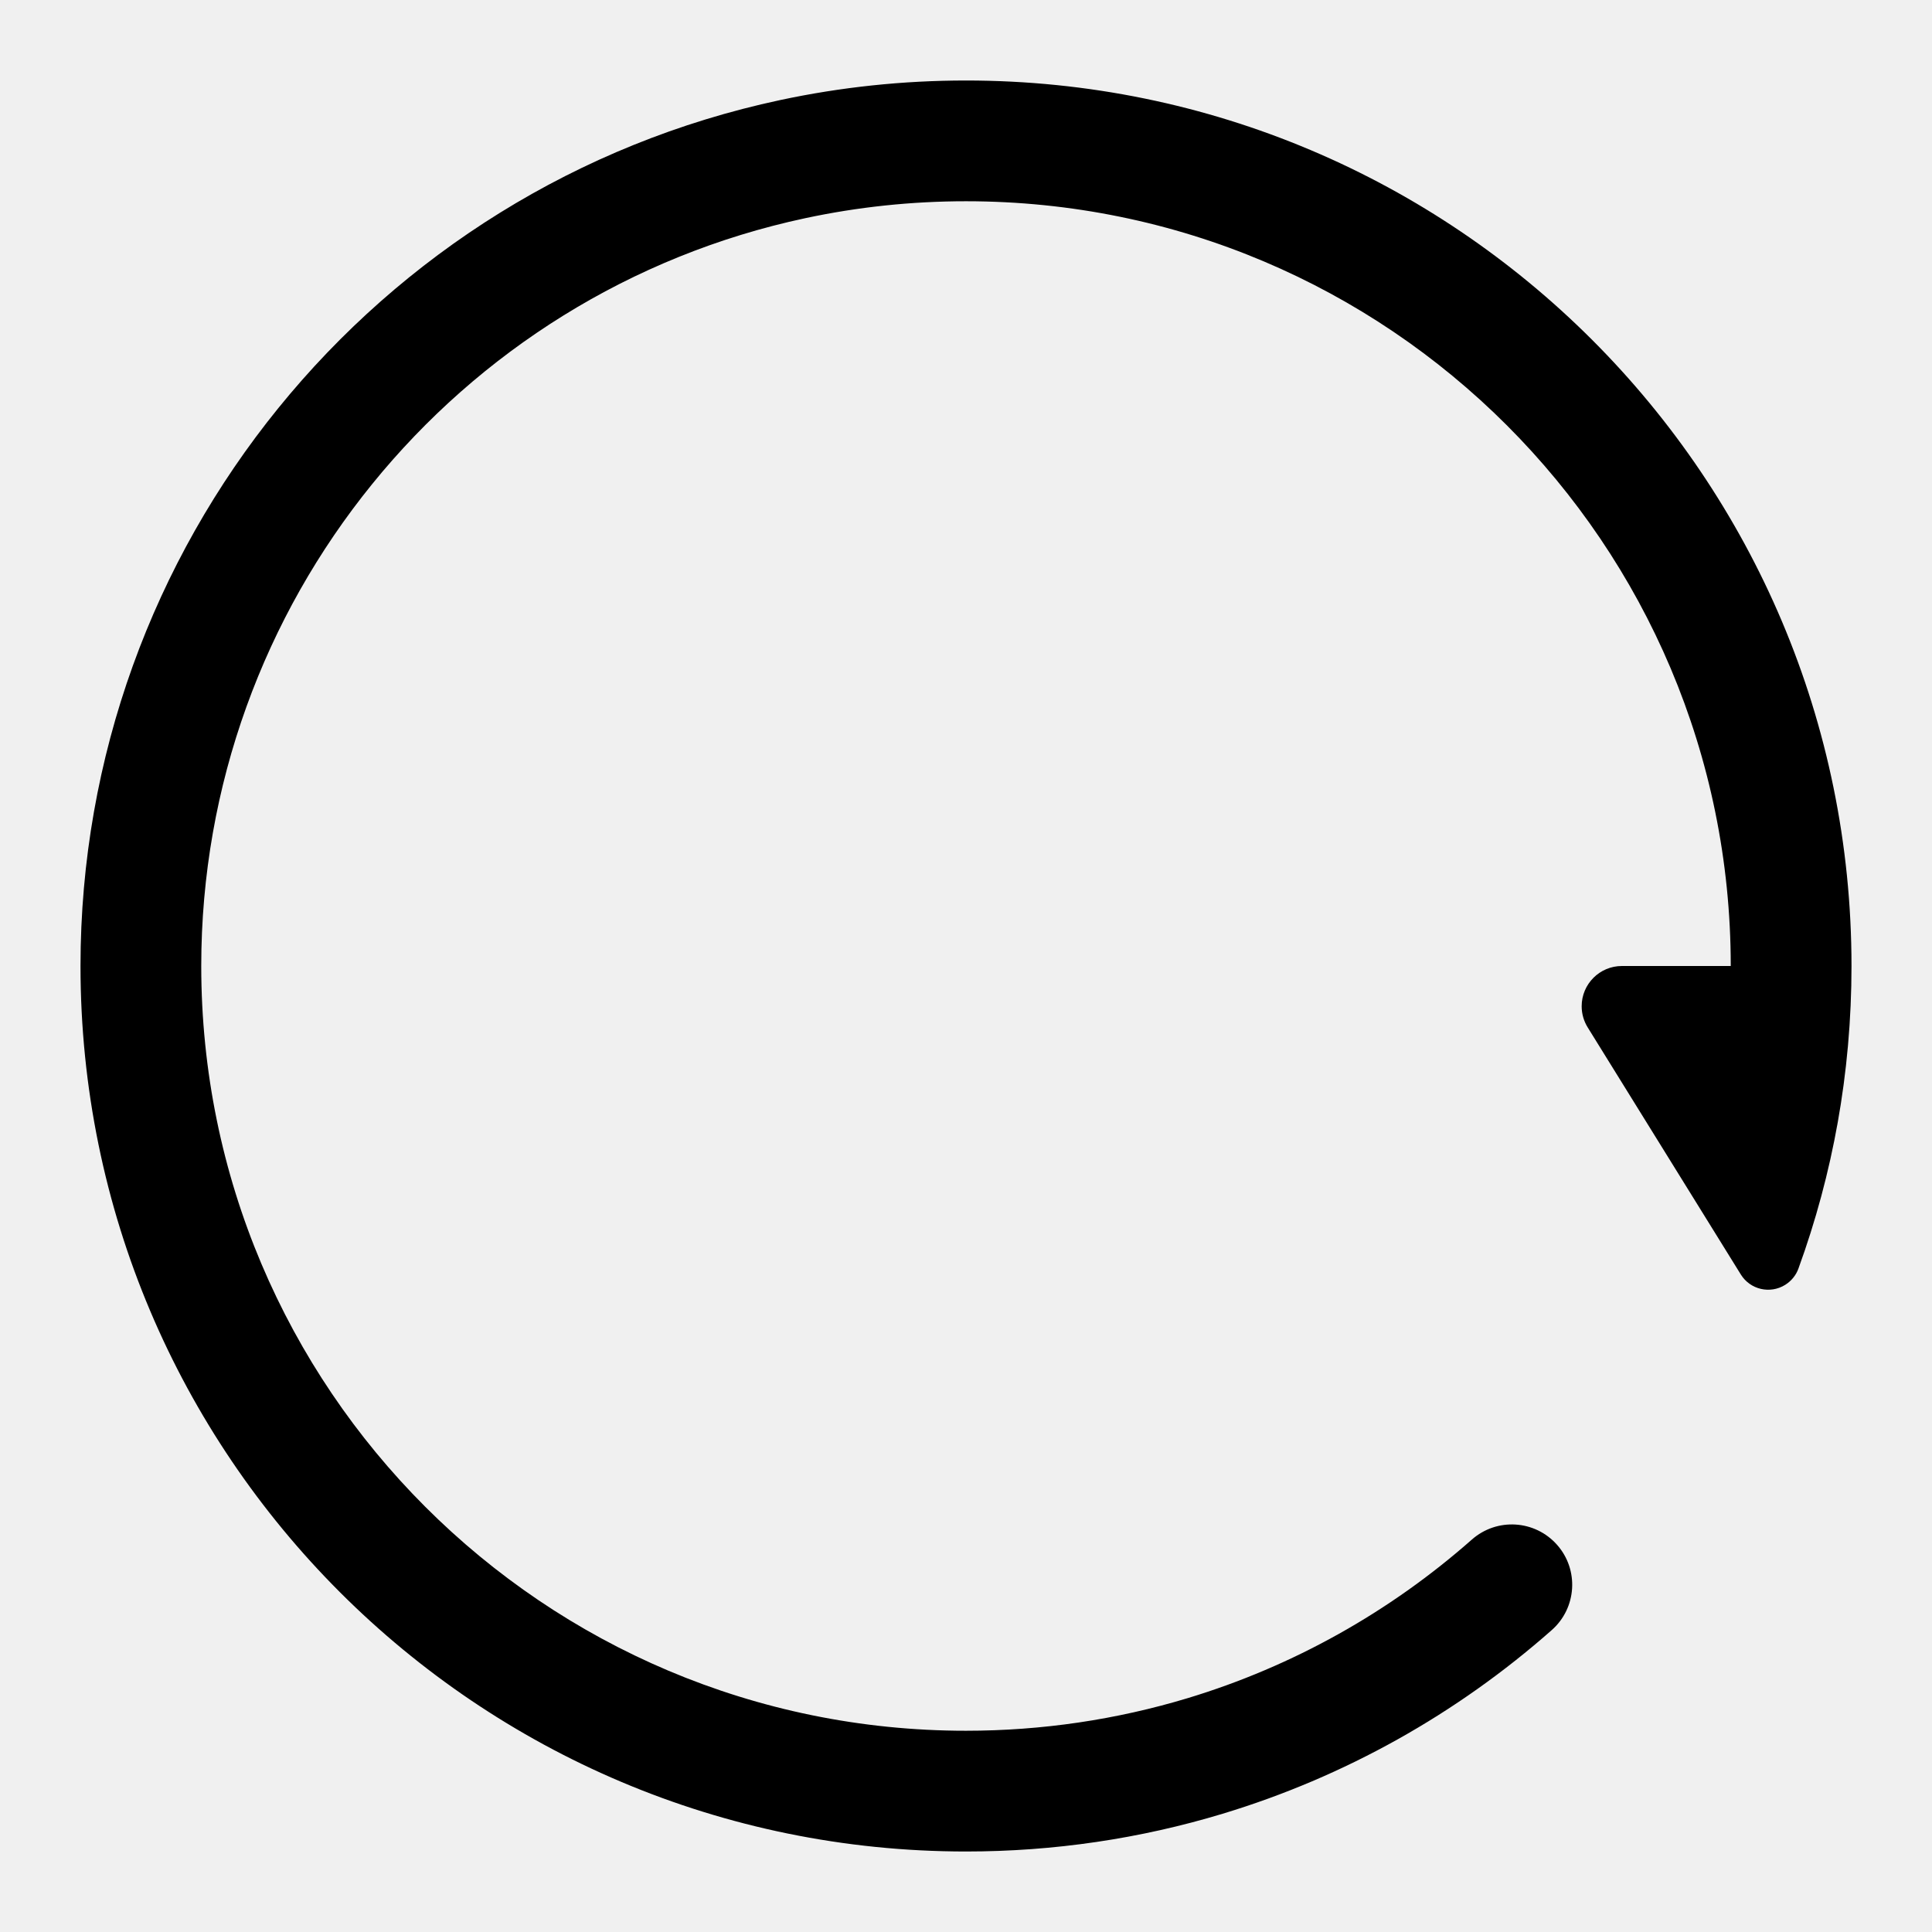
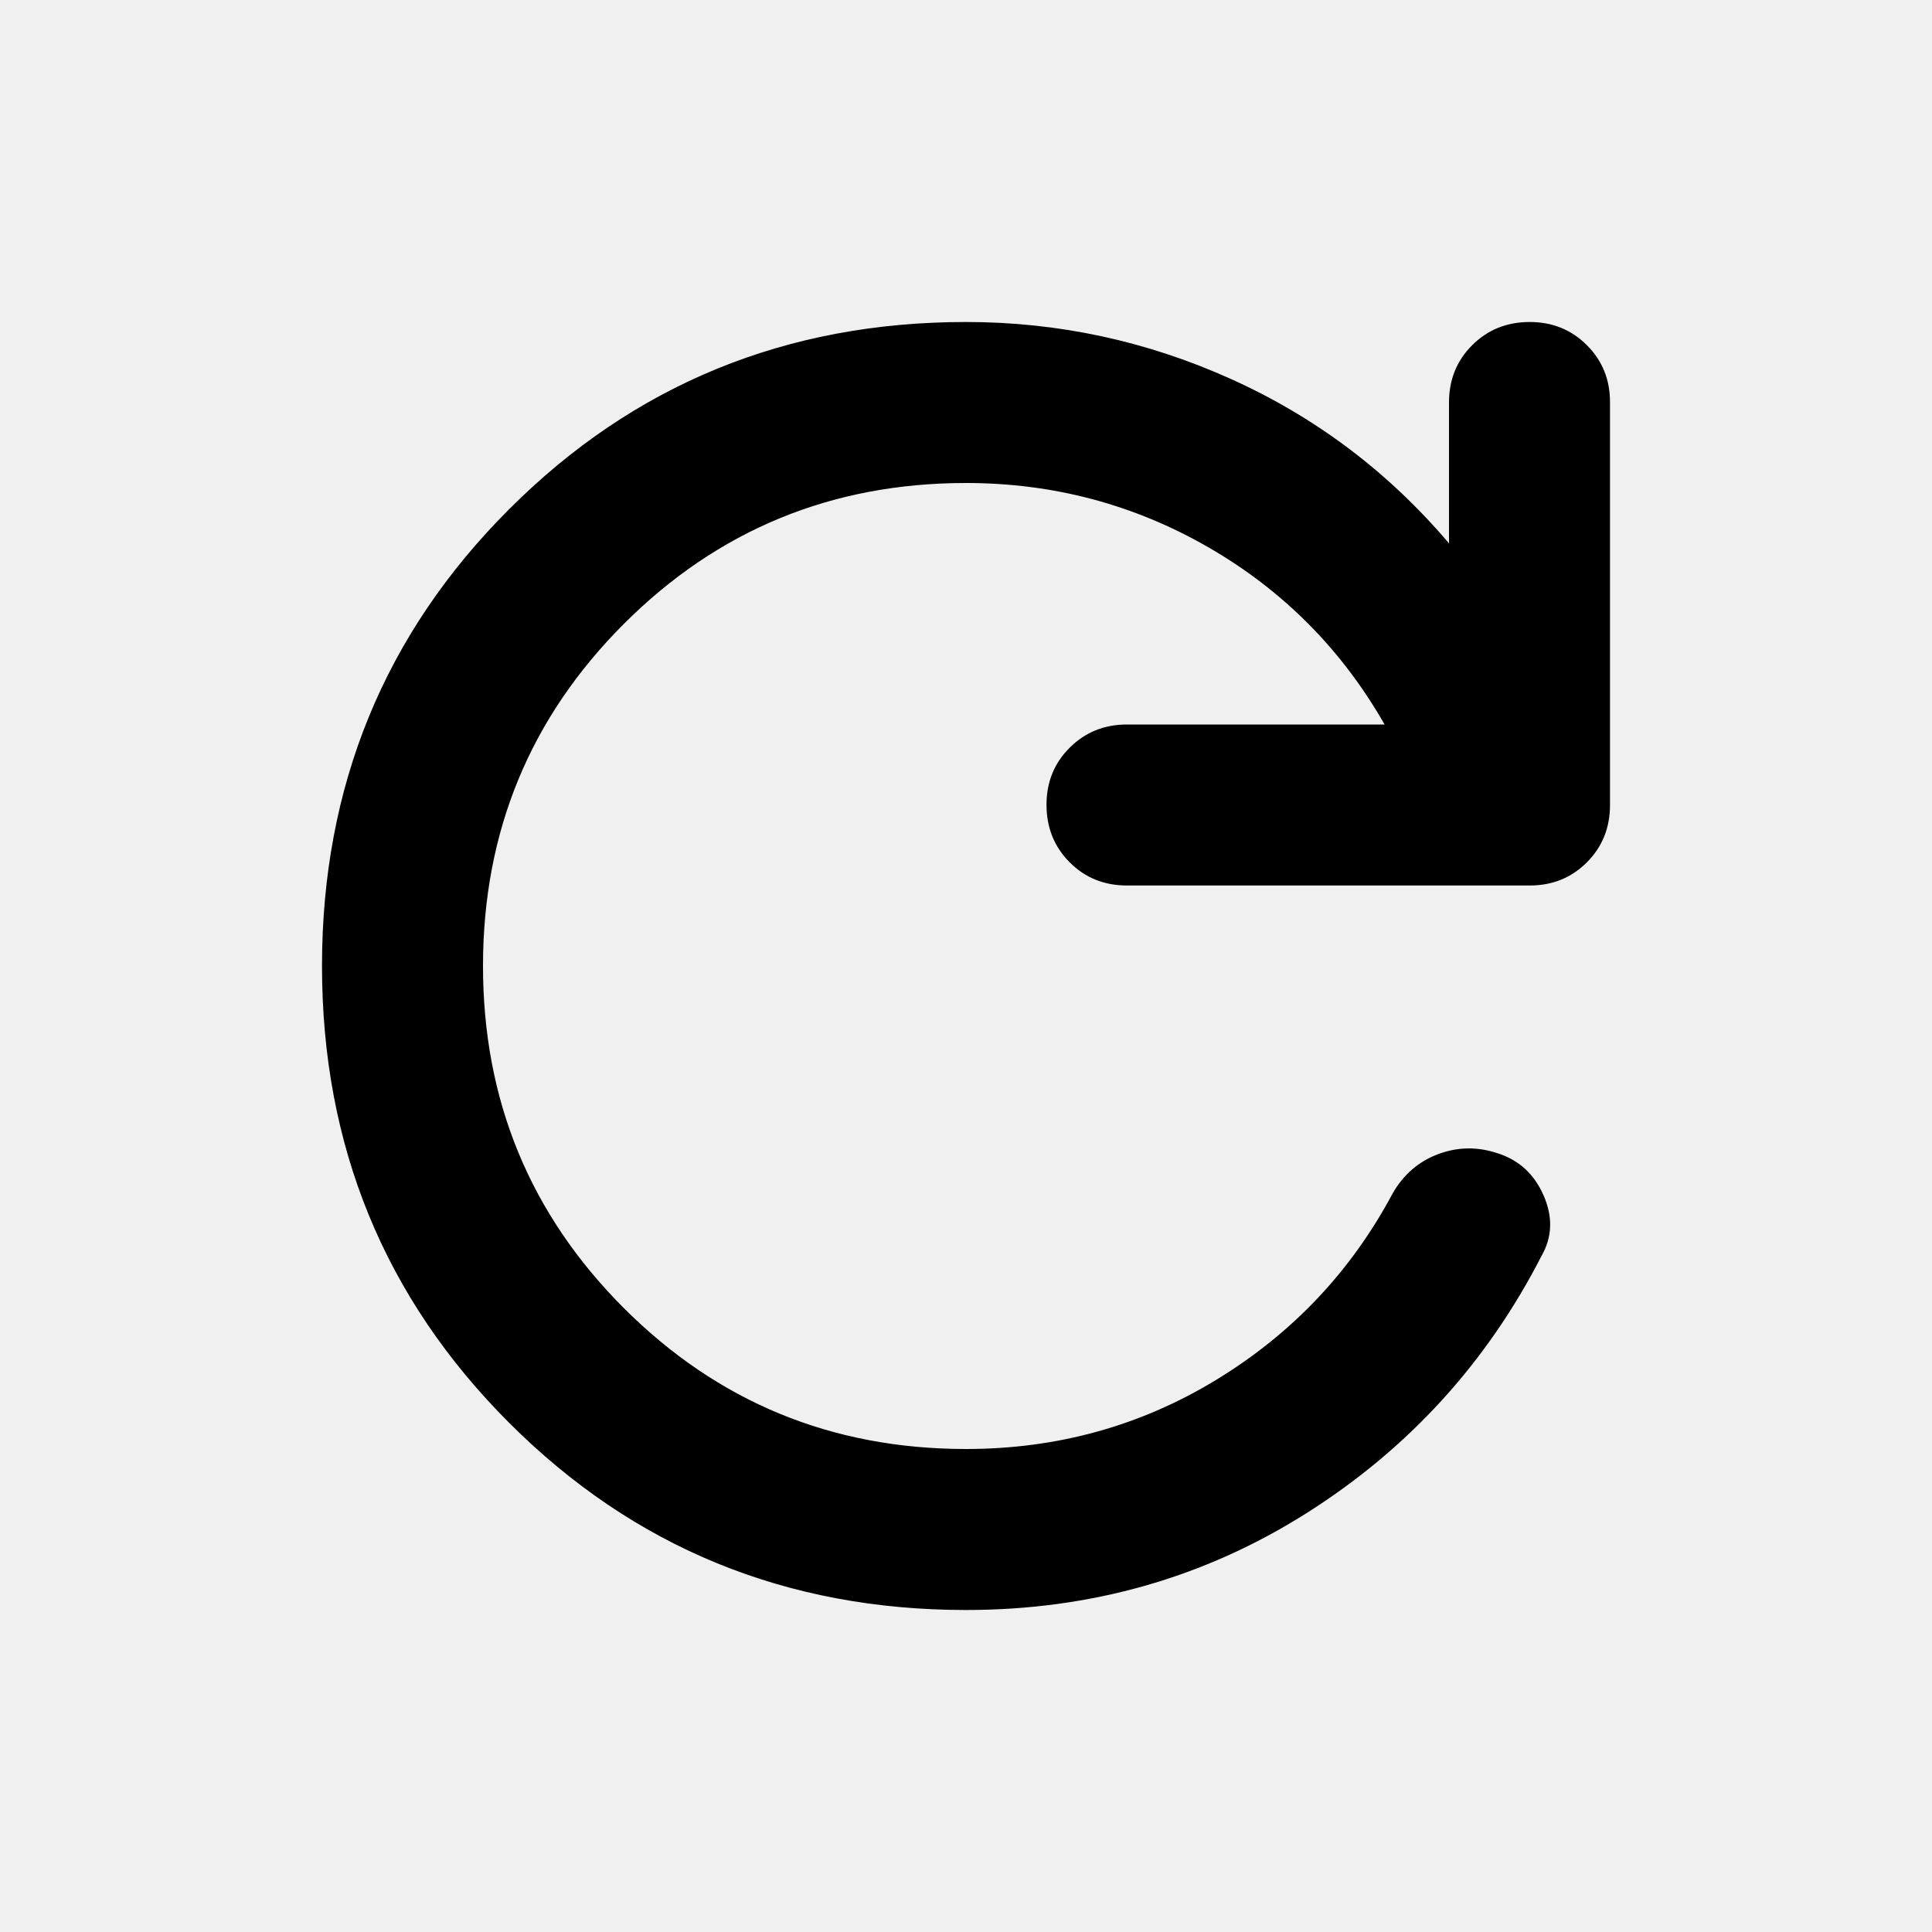
- <svg xmlns="http://www.w3.org/2000/svg" xmlns:xlink="http://www.w3.org/1999/xlink" width="24" height="24" viewBox="0 0 24 24" version="1.1">
-   <defs>
-     <path d="M22.341,15.758 C22.341,15.758 22.341,15.758 22.341,15.758 C22.768,14.585 23,13.32 23,12 L20.148,12 C19.872,12 19.648,12.224 19.648,12.5 C19.648,12.593 19.674,12.684 19.723,12.763 L21.625,15.832 C21.741,16.02 21.988,16.078 22.176,15.961 C22.252,15.914 22.311,15.842 22.341,15.758 Z M22.824,13.971 C22.941,13.325 23,12.666 23,12 C23,5.925 18.075,1 12,1 C11.217,1 10.445,1.082 9.692,1.243 C4.656,2.318 1,6.786 1,12 C1,18.075 5.925,23 12,23 C13.092,23 14.163,22.841 15.188,22.531 C16.702,22.073 18.095,21.293 19.277,20.249 C19.587,19.975 19.617,19.501 19.343,19.191 C19.068,18.88 18.595,18.851 18.284,19.125 C17.263,20.026 16.06,20.7 14.754,21.095 C13.869,21.362 12.944,21.5 12,21.5 C6.753,21.5 2.5,17.247 2.5,12 C2.5,7.497 5.658,3.638 10.005,2.71 C10.656,2.571 11.323,2.5 12,2.5 C17.247,2.5 21.5,6.753 21.5,12 C21.5,12.576 21.449,13.146 21.348,13.704 C21.274,14.112 21.544,14.502 21.952,14.576 C22.36,14.65 22.75,14.379 22.824,13.971 Z" id="_path-1" />
-   </defs>
-   <g id="_Public/ic_public_refresh" stroke="none" stroke-width="1" fill="none" fill-rule="evenodd">
-     <mask id="_mask-2" fill="white">
-       <use xlink:href="#_path-1" />
-     </mask>
-     <use id="_形状结合" fill="#000000" fill-rule="nonzero" xlink:href="#_path-1" />
-   </g>
+ <svg xmlns="http://www.w3.org/2000/svg" width="24vp" height="24vp" viewBox="0 0 24 24">
+   <path fill="currentColor" d="M12 20q-3.35 0-5.675-2.325T4 12t2.325-5.675T12 4q1.725 0 3.3.712T18 6.75V5q0-.425.288-.712T19 4t.713.288T20 5v5q0 .425-.288.713T19 11h-5q-.425 0-.712-.288T13 10t.288-.712T14 9h3.2q-.8-1.4-2.187-2.2T12 6Q9.5 6 7.75 7.75T6 12t1.75 4.25T12 18q1.7 0 3.113-.862t2.187-2.313q.2-.35.563-.487t.737-.013q.4.125.575.525t-.025.75q-1.025 2-2.925 3.2T12 20" />
</svg>
